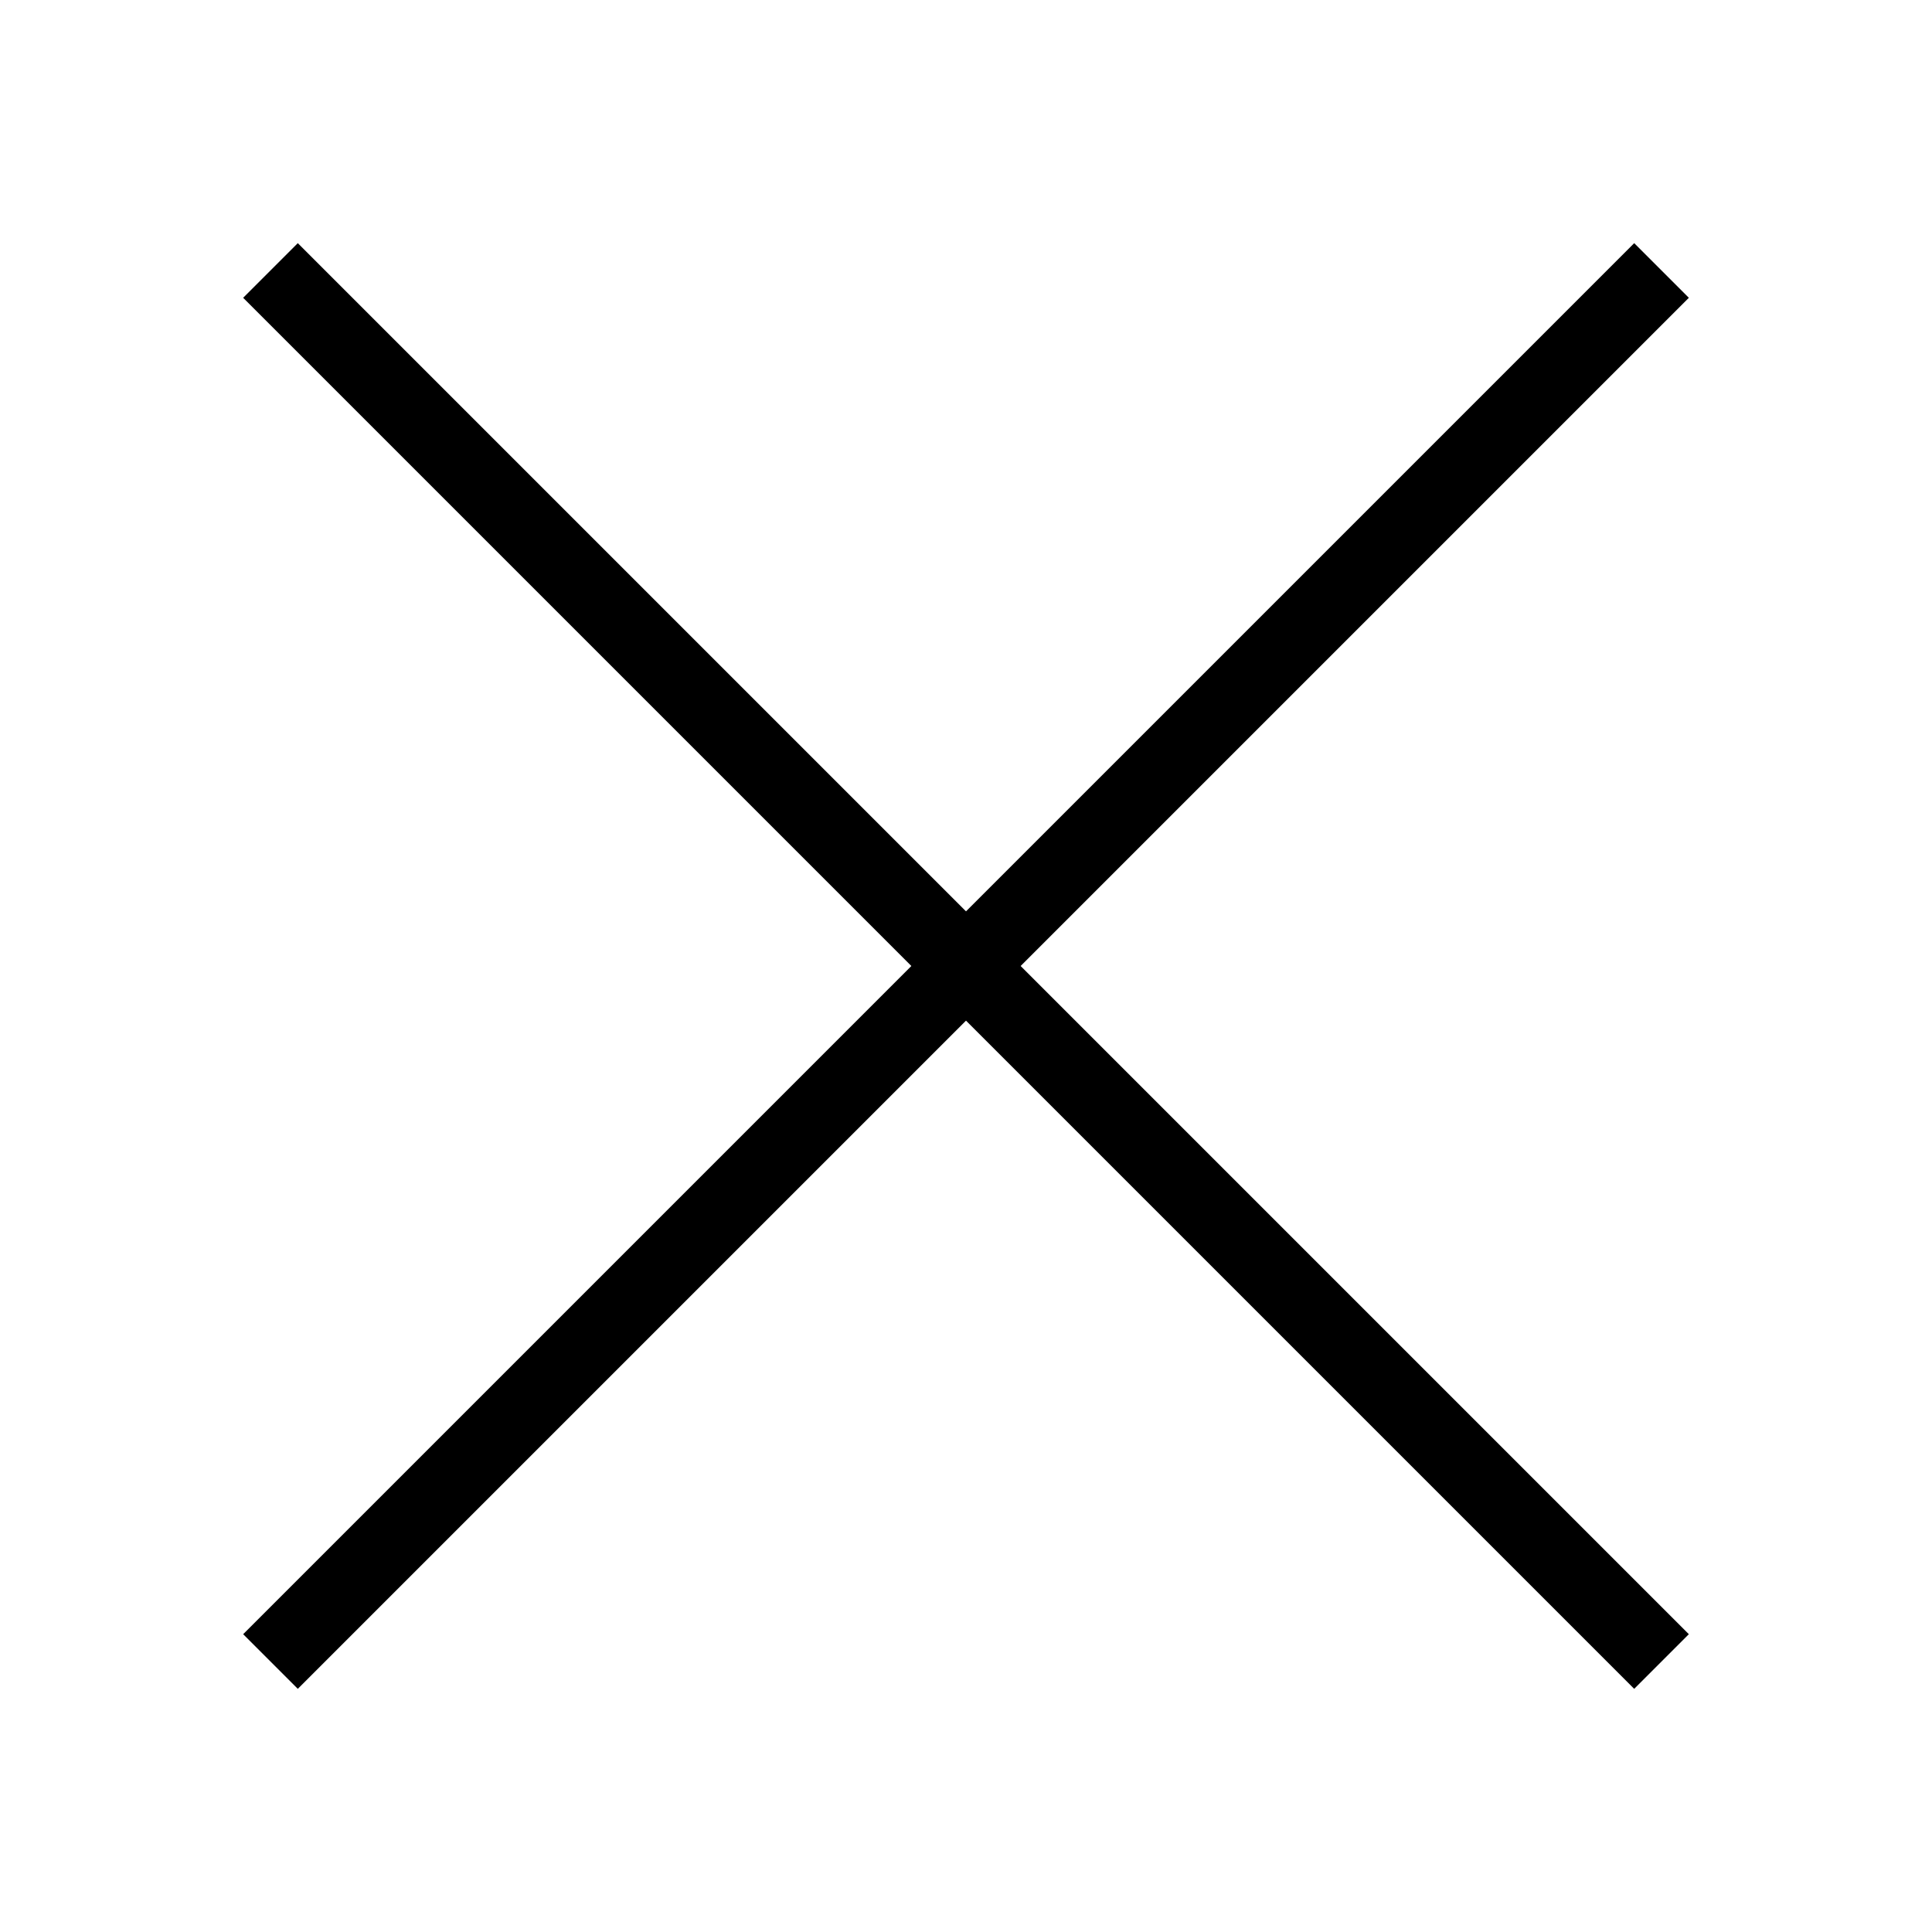
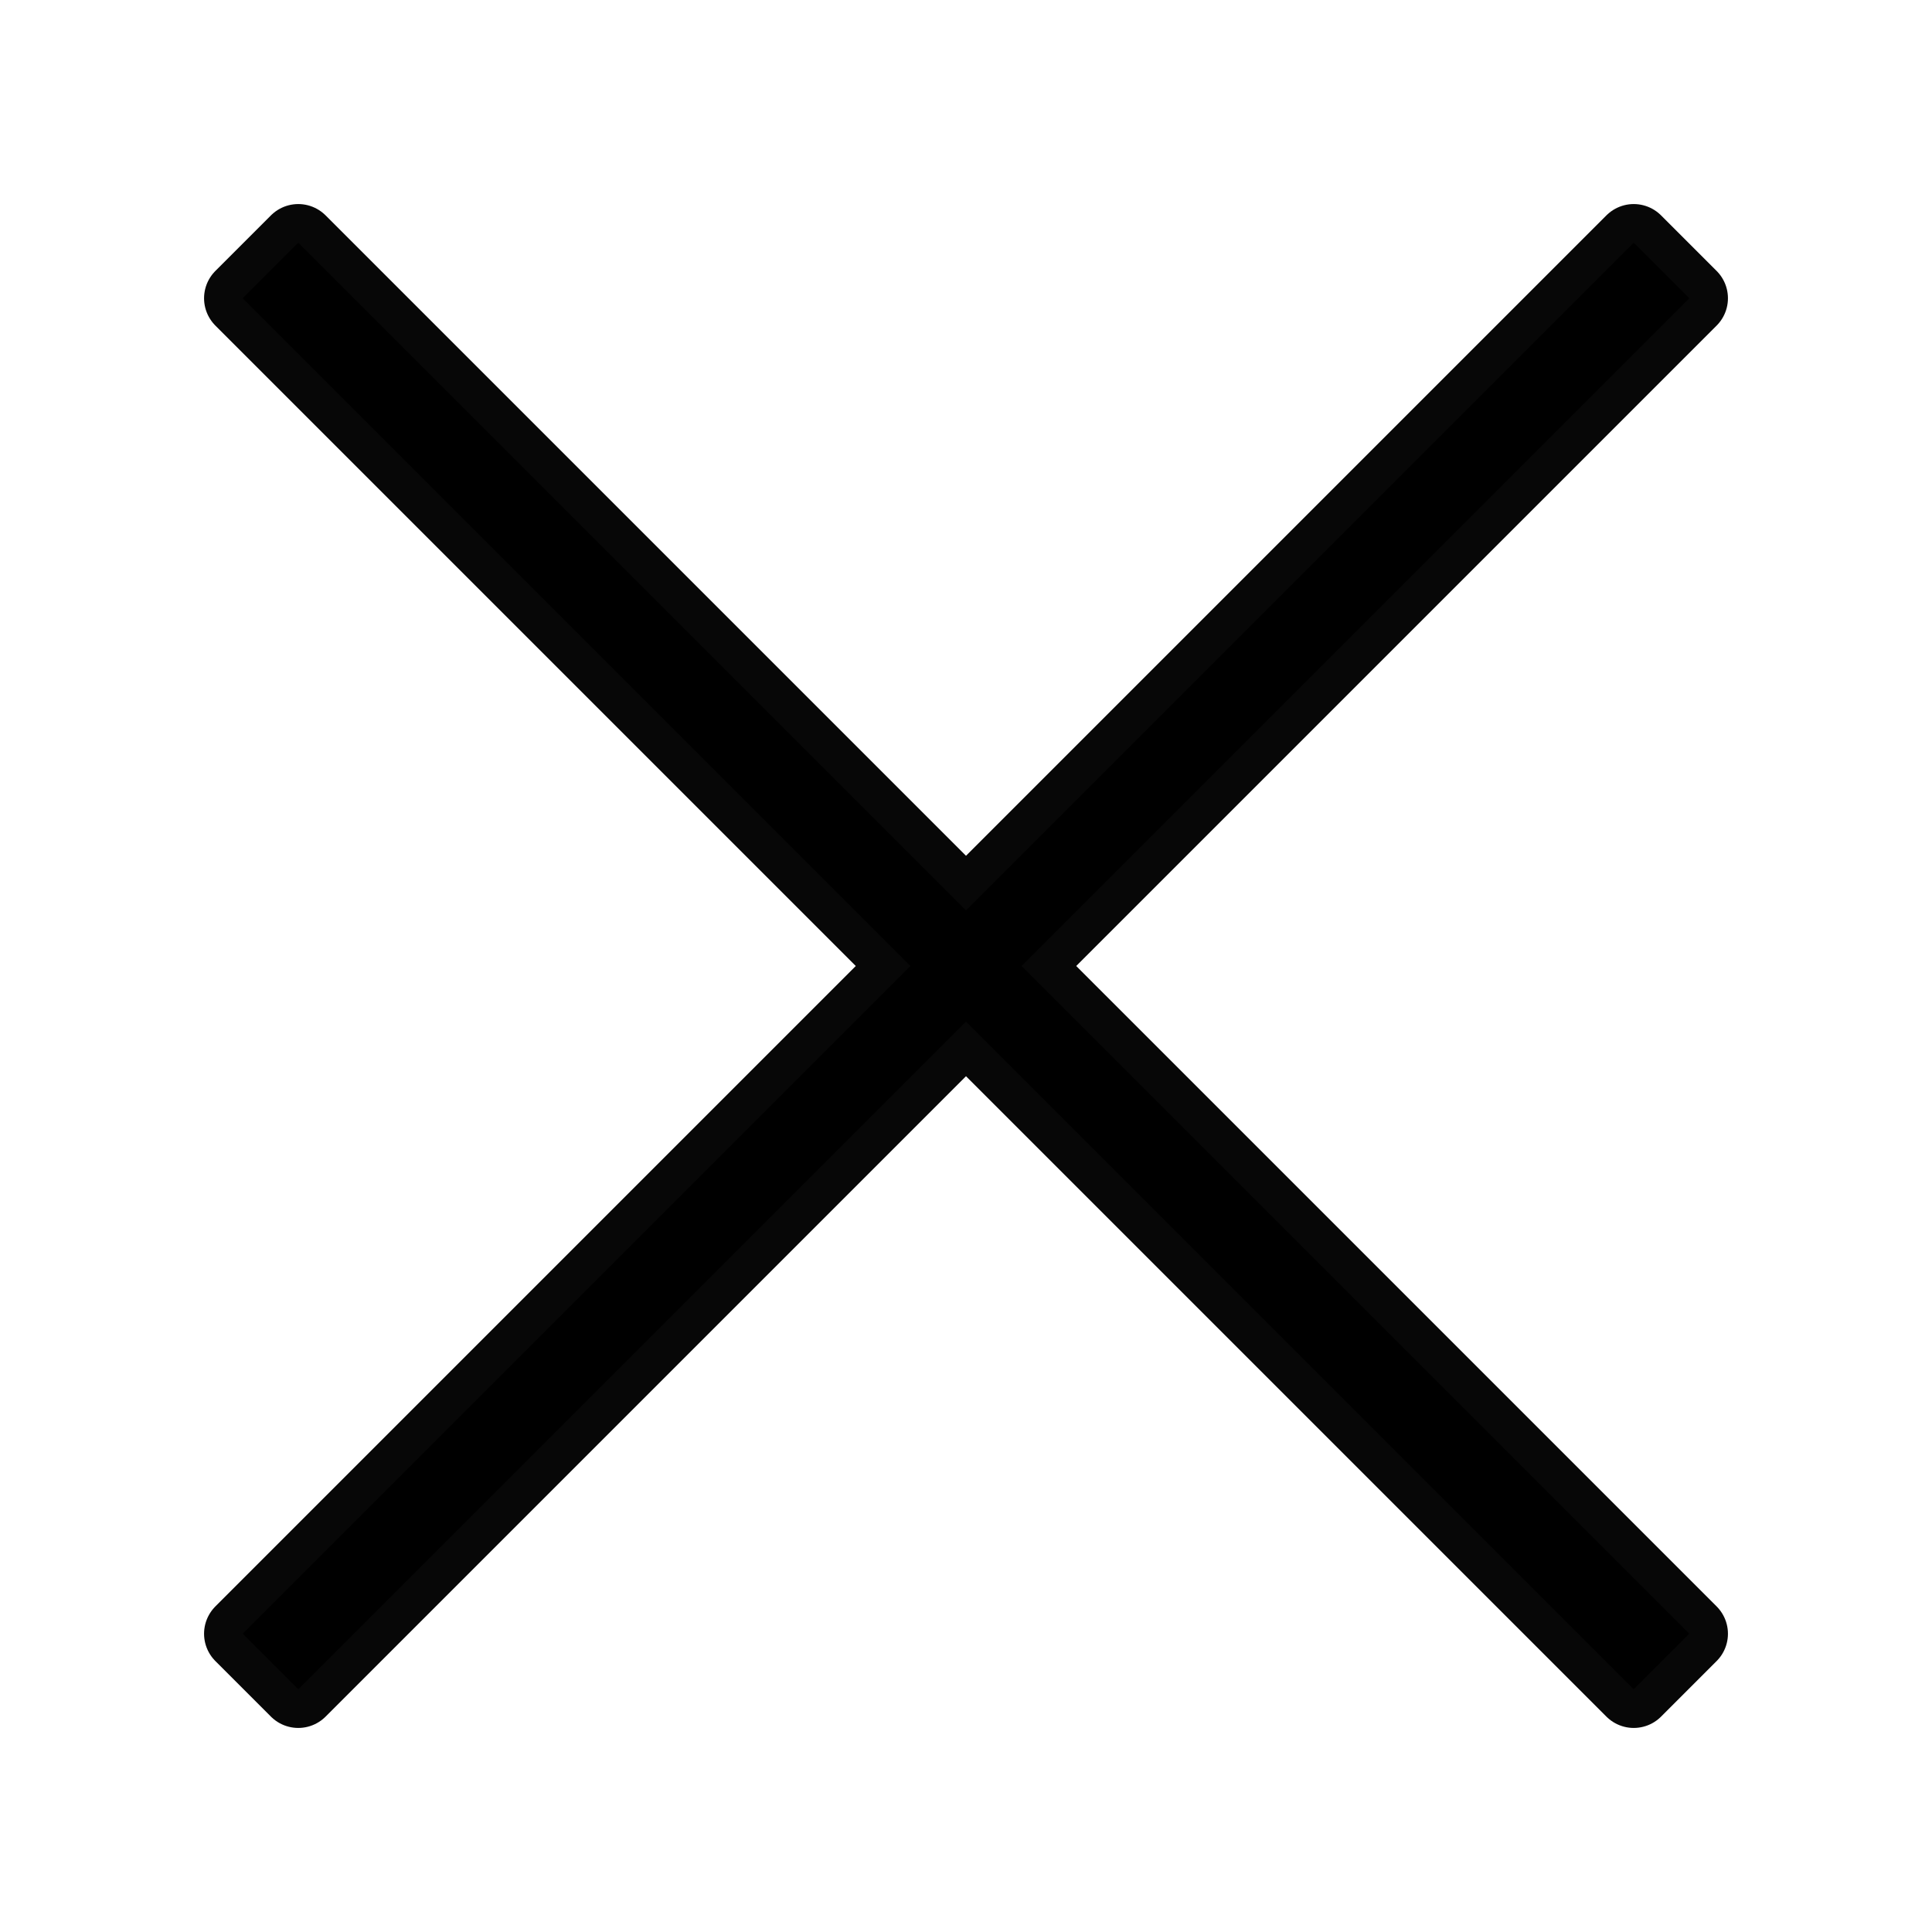
- <svg xmlns="http://www.w3.org/2000/svg" viewBox="0 0 50 50" width="50px" height="50px">
-   <line fill="none" stroke="#000000" stroke-width="2" stroke-miterlimit="10" x1="7" y1="7" x2="43" y2="43" />
-   <line fill="none" stroke="#000000" stroke-width="2" stroke-miterlimit="10" x1="43" y1="7" x2="7" y2="43" />
+ <svg xmlns="http://www.w3.org/2000/svg" viewBox="0,0,256,256" width="50px" height="50px">
+   <g fill="none" fill-rule="nonzero" stroke="none" stroke-width="none" stroke-linecap="butt" stroke-linejoin="none" stroke-miterlimit="10" stroke-dasharray="" stroke-dashoffset="0" font-family="none" font-weight="none" font-size="none" text-anchor="none" style="mix-blend-mode: normal">
+     <path transform="scale(5.12,5.12)" d="M25,23.562l17.281,-17.281l1.438,1.438l-17.281,17.281l17.281,17.281l-1.438,1.438l-17.281,-17.281l-17.281,17.281l-1.438,-1.438l17.281,-17.281l-17.281,-17.281l1.438,-1.438z" id="strokeMainSVG" fill="#070707" stroke="#070707" stroke-width="2" stroke-linejoin="round" />
+     <g transform="scale(5.12,5.12)" fill="#000000" stroke="none" stroke-width="1" stroke-linejoin="miter">
+       <path d="M7.719,6.281l-1.438,1.438l17.281,17.281l-17.281,17.281l1.438,1.438l17.281,-17.281l17.281,17.281l1.438,-1.438l-17.281,-17.281l17.281,-17.281l-1.438,-1.438l-17.281,17.281z" />
+     </g>
+   </g>
</svg>
